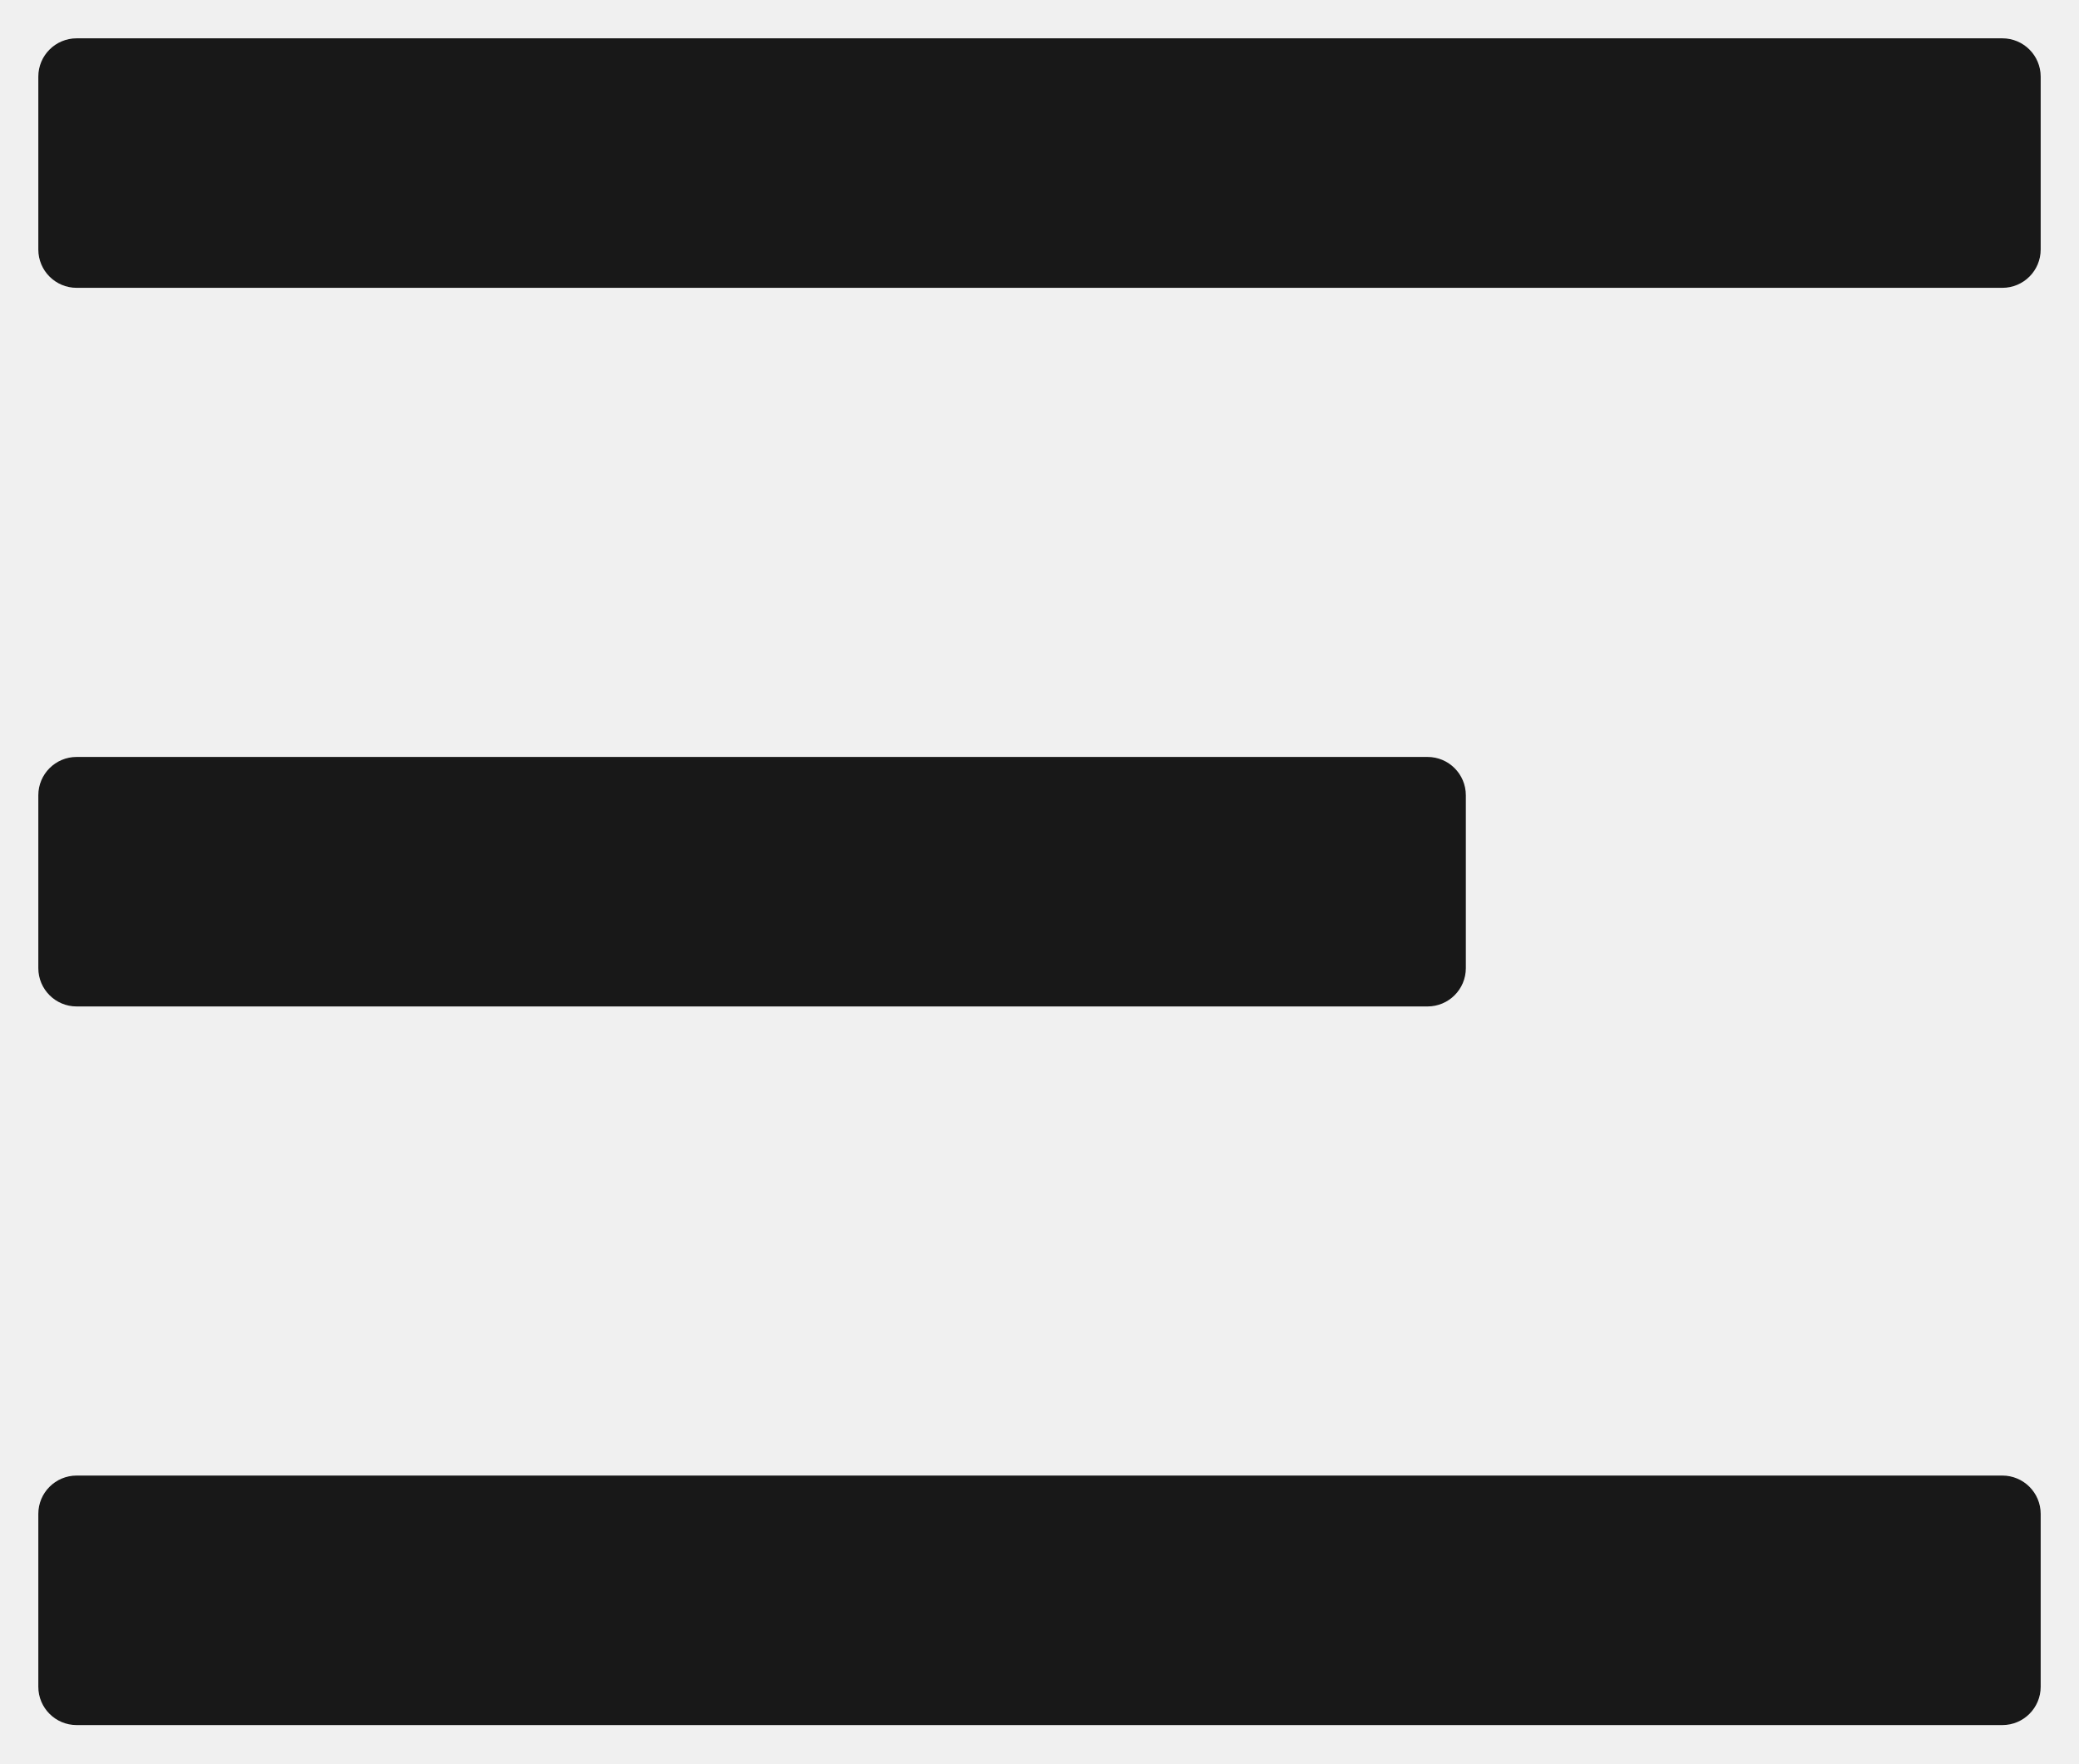
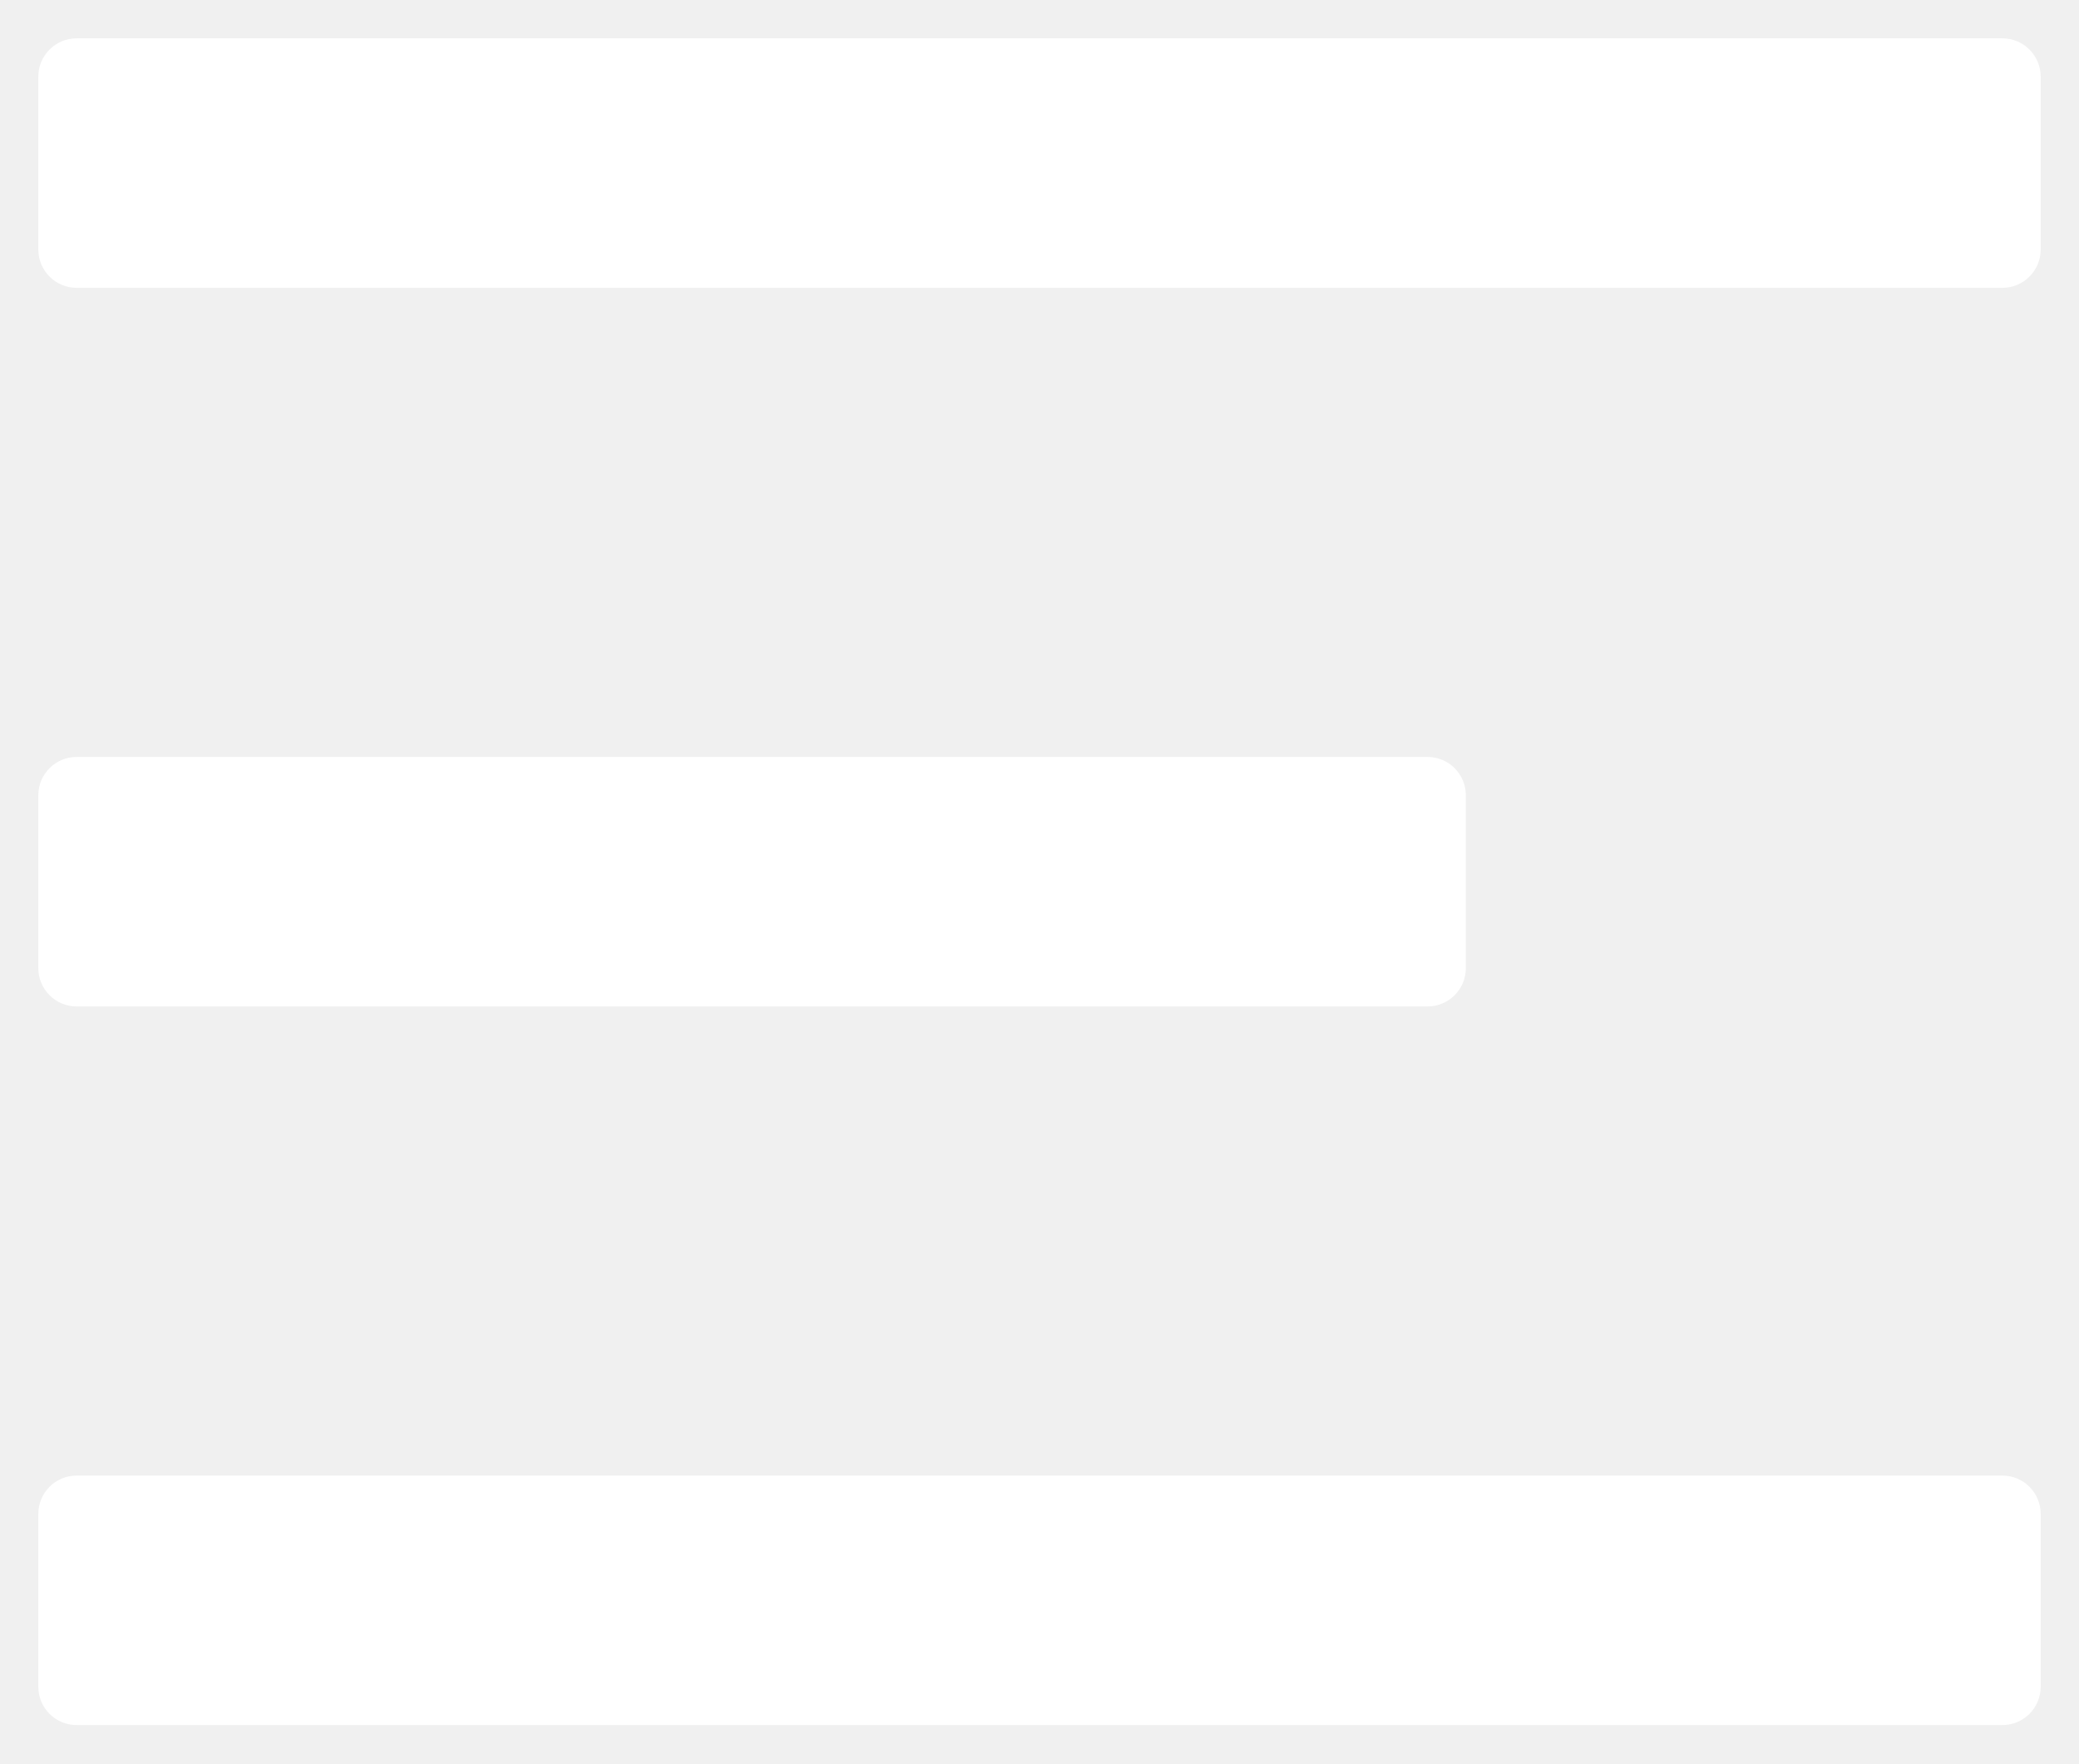
<svg xmlns="http://www.w3.org/2000/svg" id="Layer_1" data-name="Layer 1" viewBox="0 0 54.25 46.01">
  <defs>
-     <style>.cls-1{stroke:rgba(0,0,0,0.9);fill:rgba(0,0,0,0.9);stroke-linecap:round;stroke-miterlimit:10;stroke-width:0px;}</style>
+     <style>.cls-1{stroke:#ffffff;fill:#ffffff;stroke-linecap:round;stroke-miterlimit:10;stroke-width:0px;}</style>
  </defs>
  <rect class="cls-1" x="1" y="1" width="52.25" height="6.51" rx="1" ry="1" />
  <rect class="cls-1" x="1" y="19.75" width="37.25" height="6.51" rx="1" ry="1" />
  <rect class="cls-1" x="1" y="38.5" width="52.25" height="6.51" rx="1" ry="1" />
</svg>
